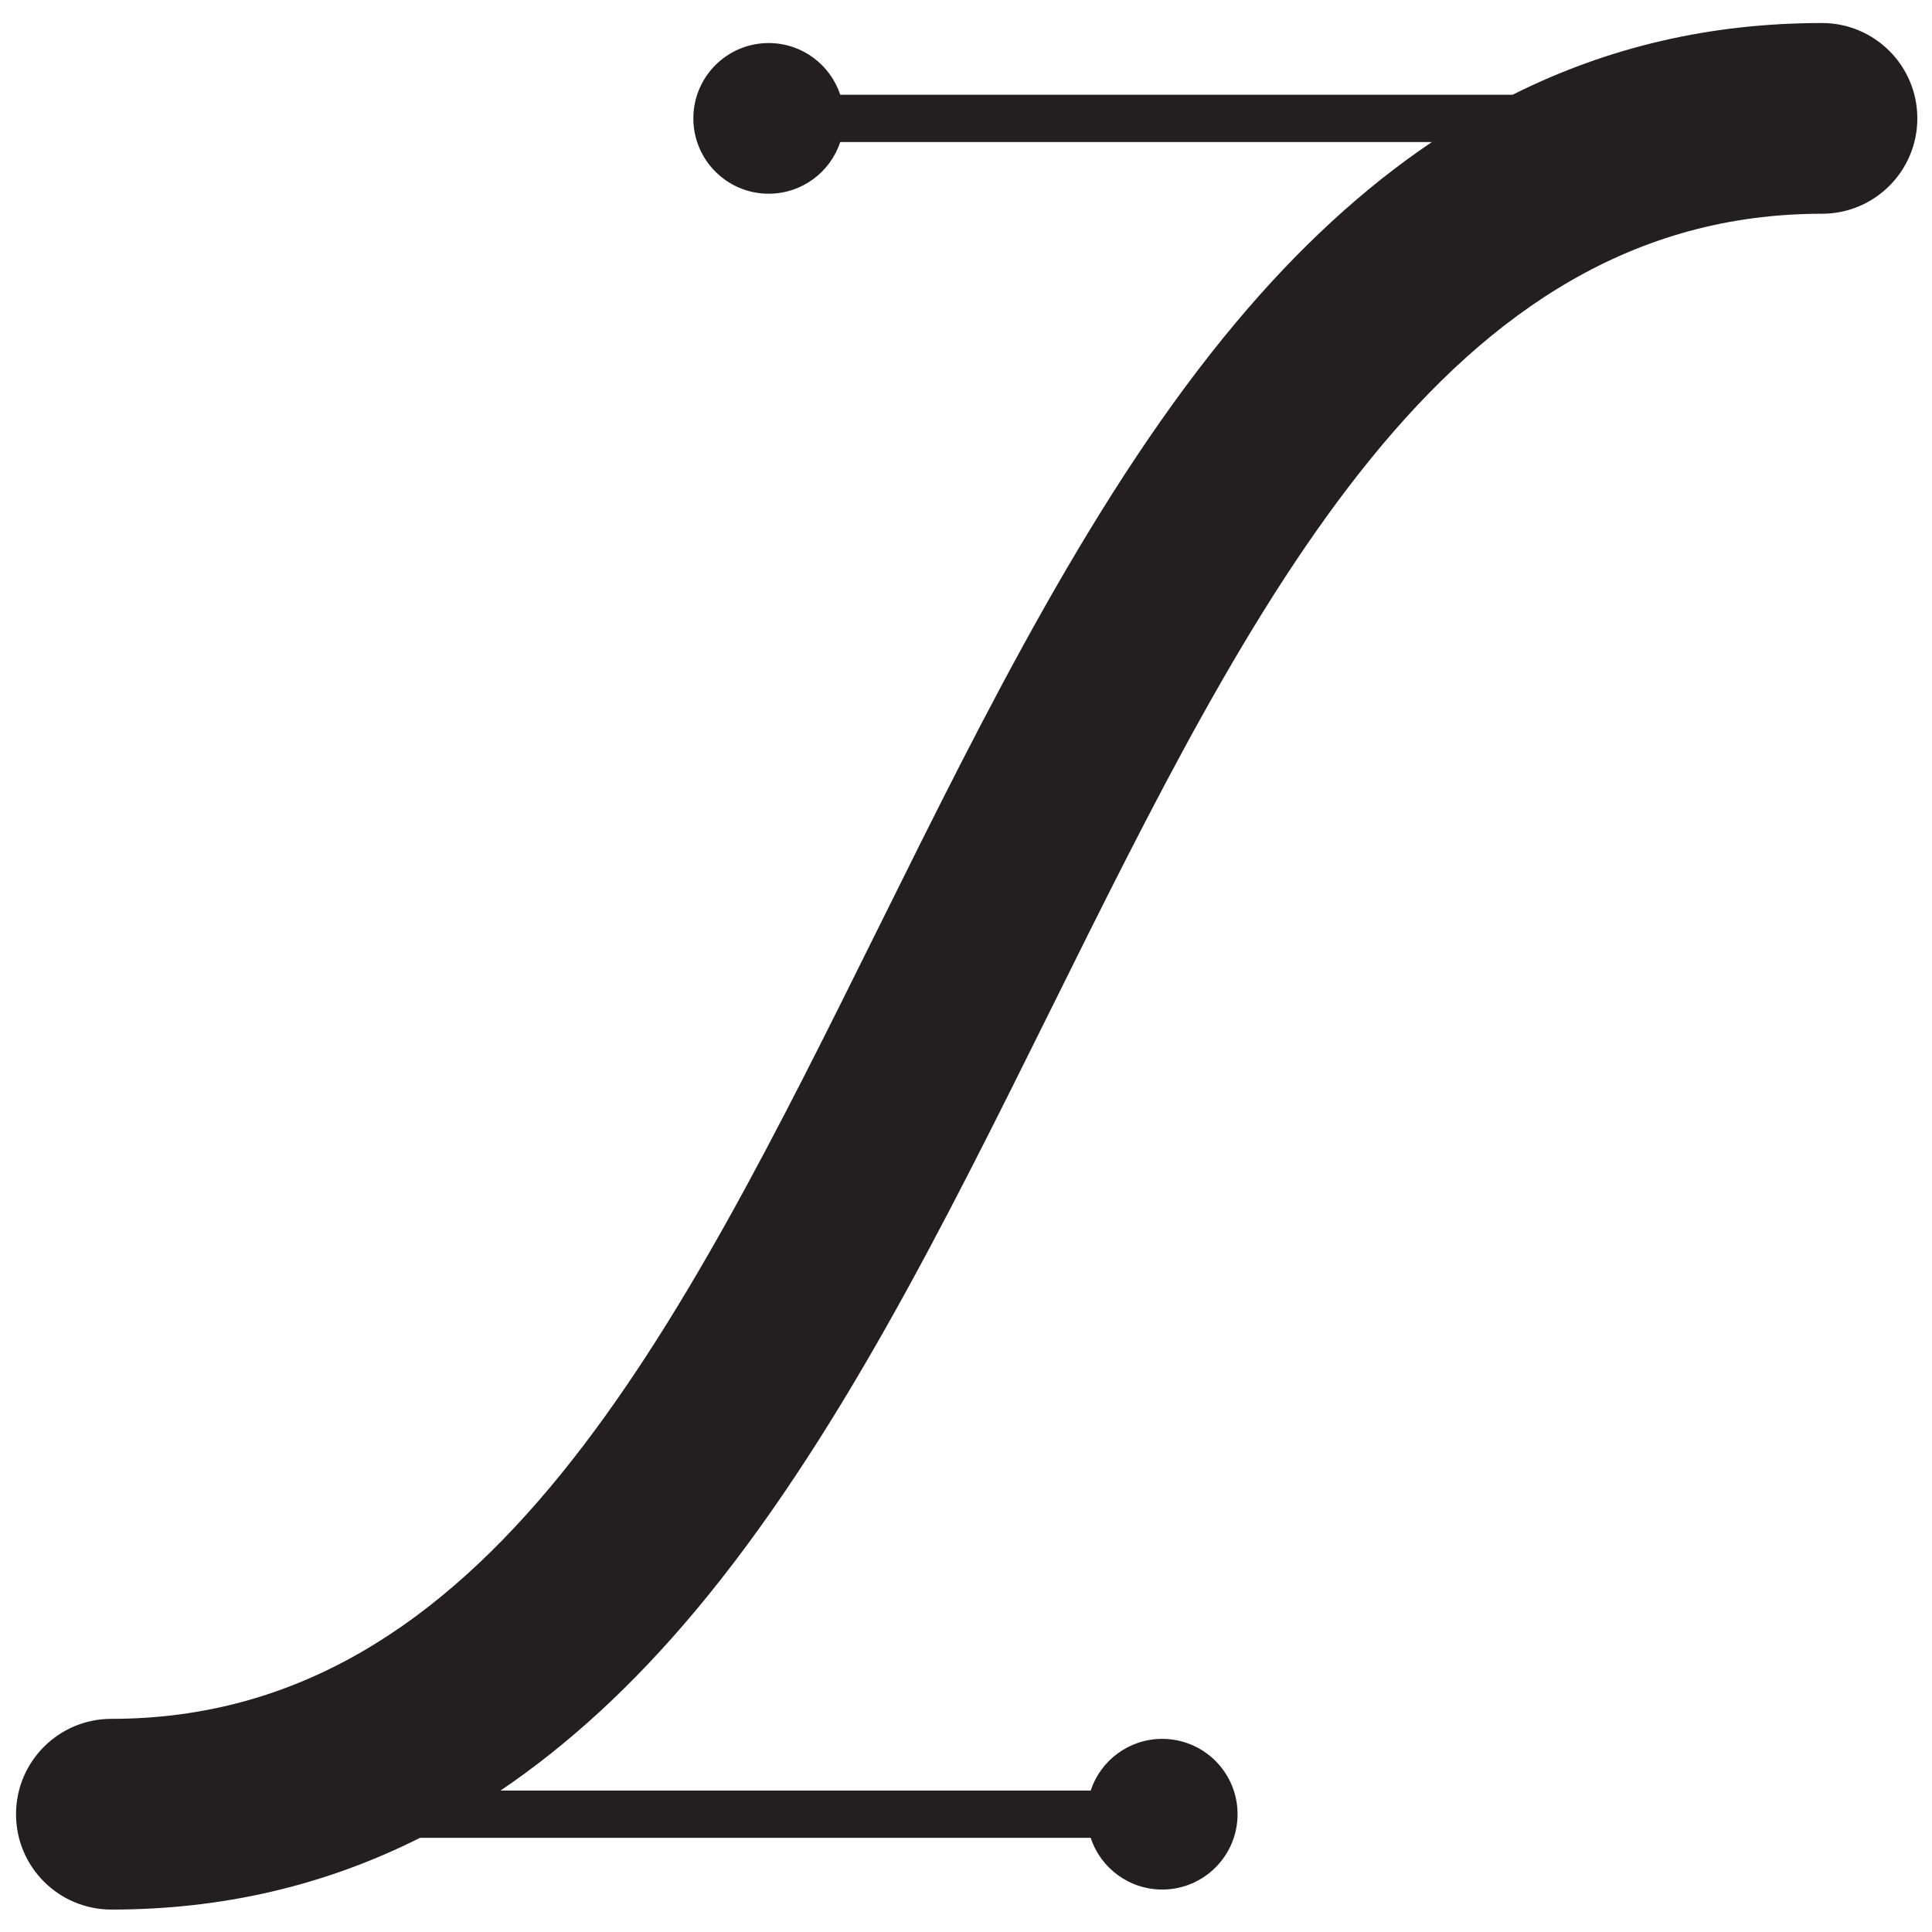
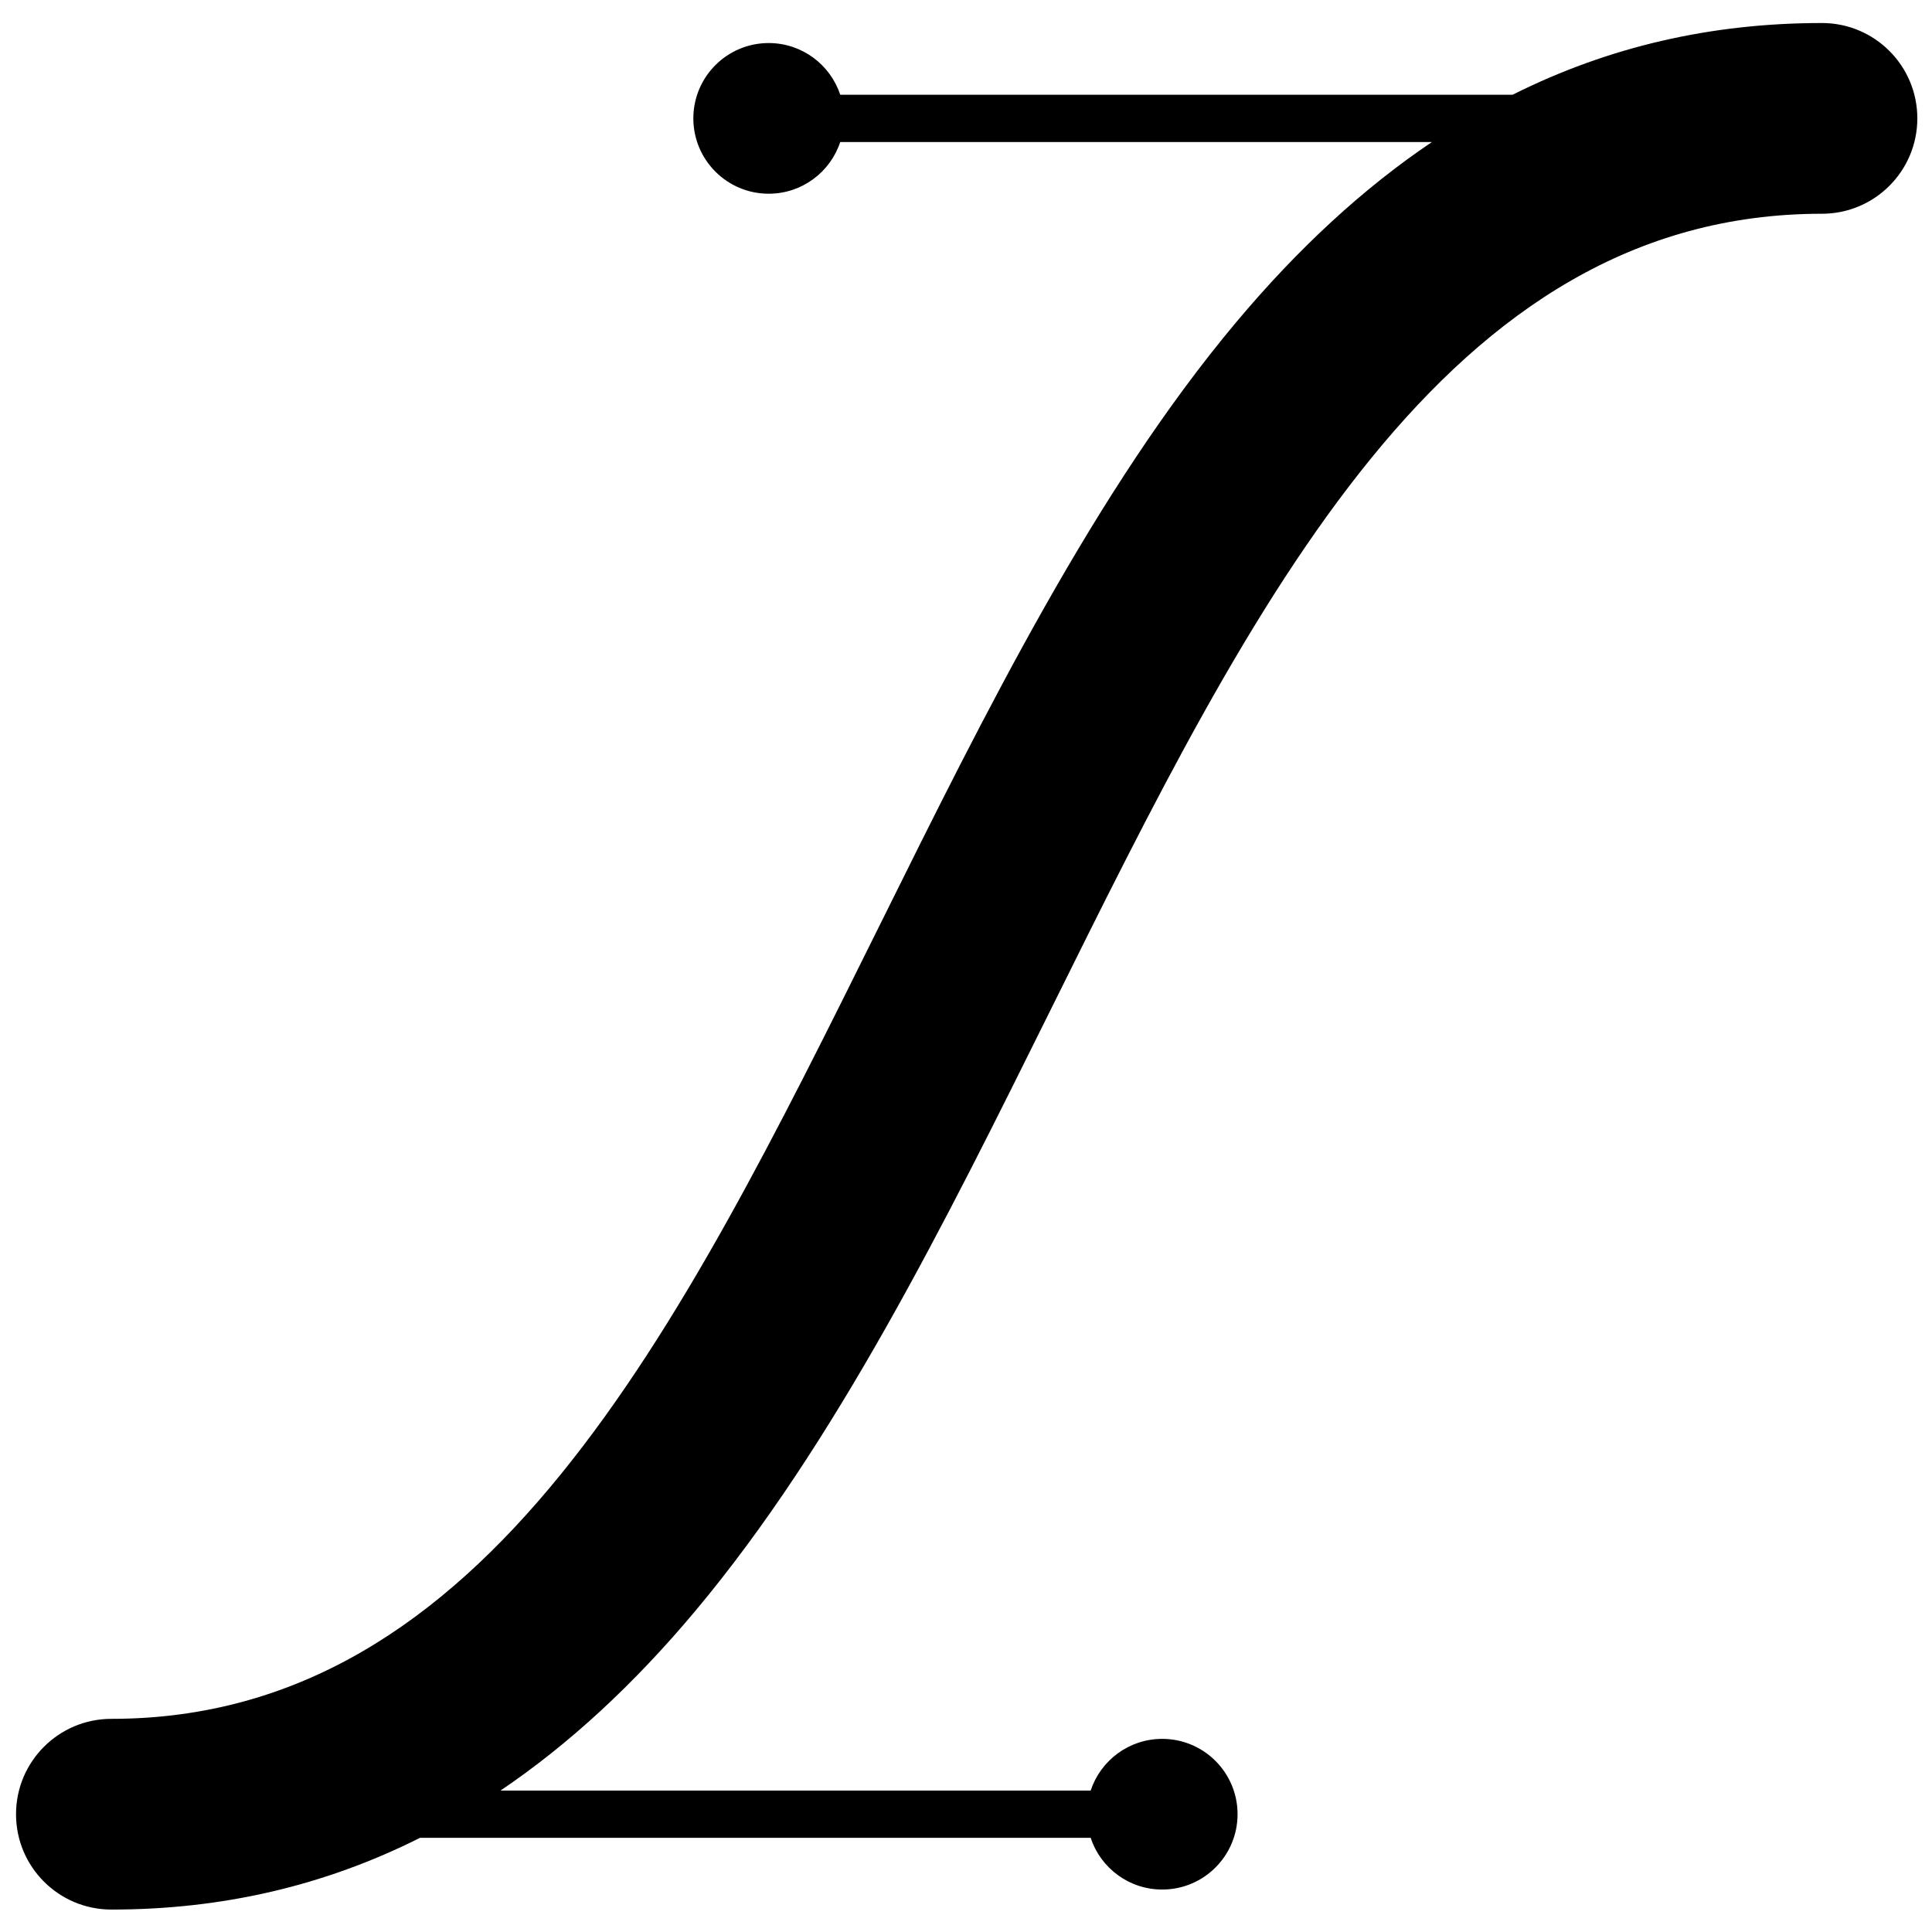
- <svg xmlns="http://www.w3.org/2000/svg" id="Layer_116" data-name="Layer 116" viewBox="0 0 850.91 850.91">
-   <defs>
-     <style>
-       .cls-1 {
-         fill: #231f20;
-         stroke-width: 0px;
-       }
-     </style>
-   </defs>
-   <path class="cls-1" d="M844.45,52.14c0,23.19-18.8,42-42,42-165.89,0-250.3,170.25-339.66,350.49-46.57,93.92-94.72,191.04-156.5,264.81-27.19,32.48-55.73,58.83-85.86,79.18h259.93c4.37-13.23,16.83-22.77,31.52-22.77,18.32,0,33.18,14.85,33.18,33.18s-14.86,33.18-33.18,33.18c-14.69,0-27.15-9.54-31.52-22.77H184.97c-42.1,21.16-87.21,31.59-135.91,31.59-23.2,0-42-18.8-42-42s18.8-42,42-42c165.08,0,249.3-169.87,338.47-349.71,46.64-94.08,94.88-191.37,156.84-265.31,27.33-32.61,56.01-59.06,86.29-79.46h-260.6c-4.36,13.22-16.82,22.77-31.51,22.77-18.32,0-33.18-14.86-33.18-33.18s14.86-33.18,33.18-33.18c14.69,0,27.15,9.54,31.51,22.77h296.13c42.21-21.16,87.43-31.59,136.26-31.59,23.2,0,42,18.8,42,42Z" />
+ <svg xmlns="http://www.w3.org/2000/svg" viewBox="0 0 850.91 850.91">
+   <path d="M844.45,52.14c0,23.19-18.8,42-42,42-165.89,0-250.3,170.25-339.66,350.49-46.57,93.92-94.72,191.04-156.5,264.81-27.19,32.48-55.73,58.83-85.86,79.18h259.93c4.37-13.23,16.83-22.77,31.52-22.77,18.32,0,33.18,14.85,33.18,33.18s-14.86,33.18-33.18,33.18c-14.69,0-27.15-9.54-31.52-22.77H184.97c-42.1,21.16-87.21,31.59-135.91,31.59-23.2,0-42-18.8-42-42s18.8-42,42-42c165.08,0,249.3-169.87,338.47-349.71,46.64-94.08,94.88-191.37,156.84-265.31,27.33-32.61,56.01-59.06,86.29-79.46h-260.6c-4.36,13.22-16.82,22.77-31.51,22.77-18.32,0-33.18-14.86-33.18-33.18s14.86-33.18,33.18-33.18c14.69,0,27.15,9.54,31.51,22.77h296.13c42.21-21.16,87.43-31.59,136.26-31.59,23.2,0,42,18.8,42,42Z" />
</svg>
